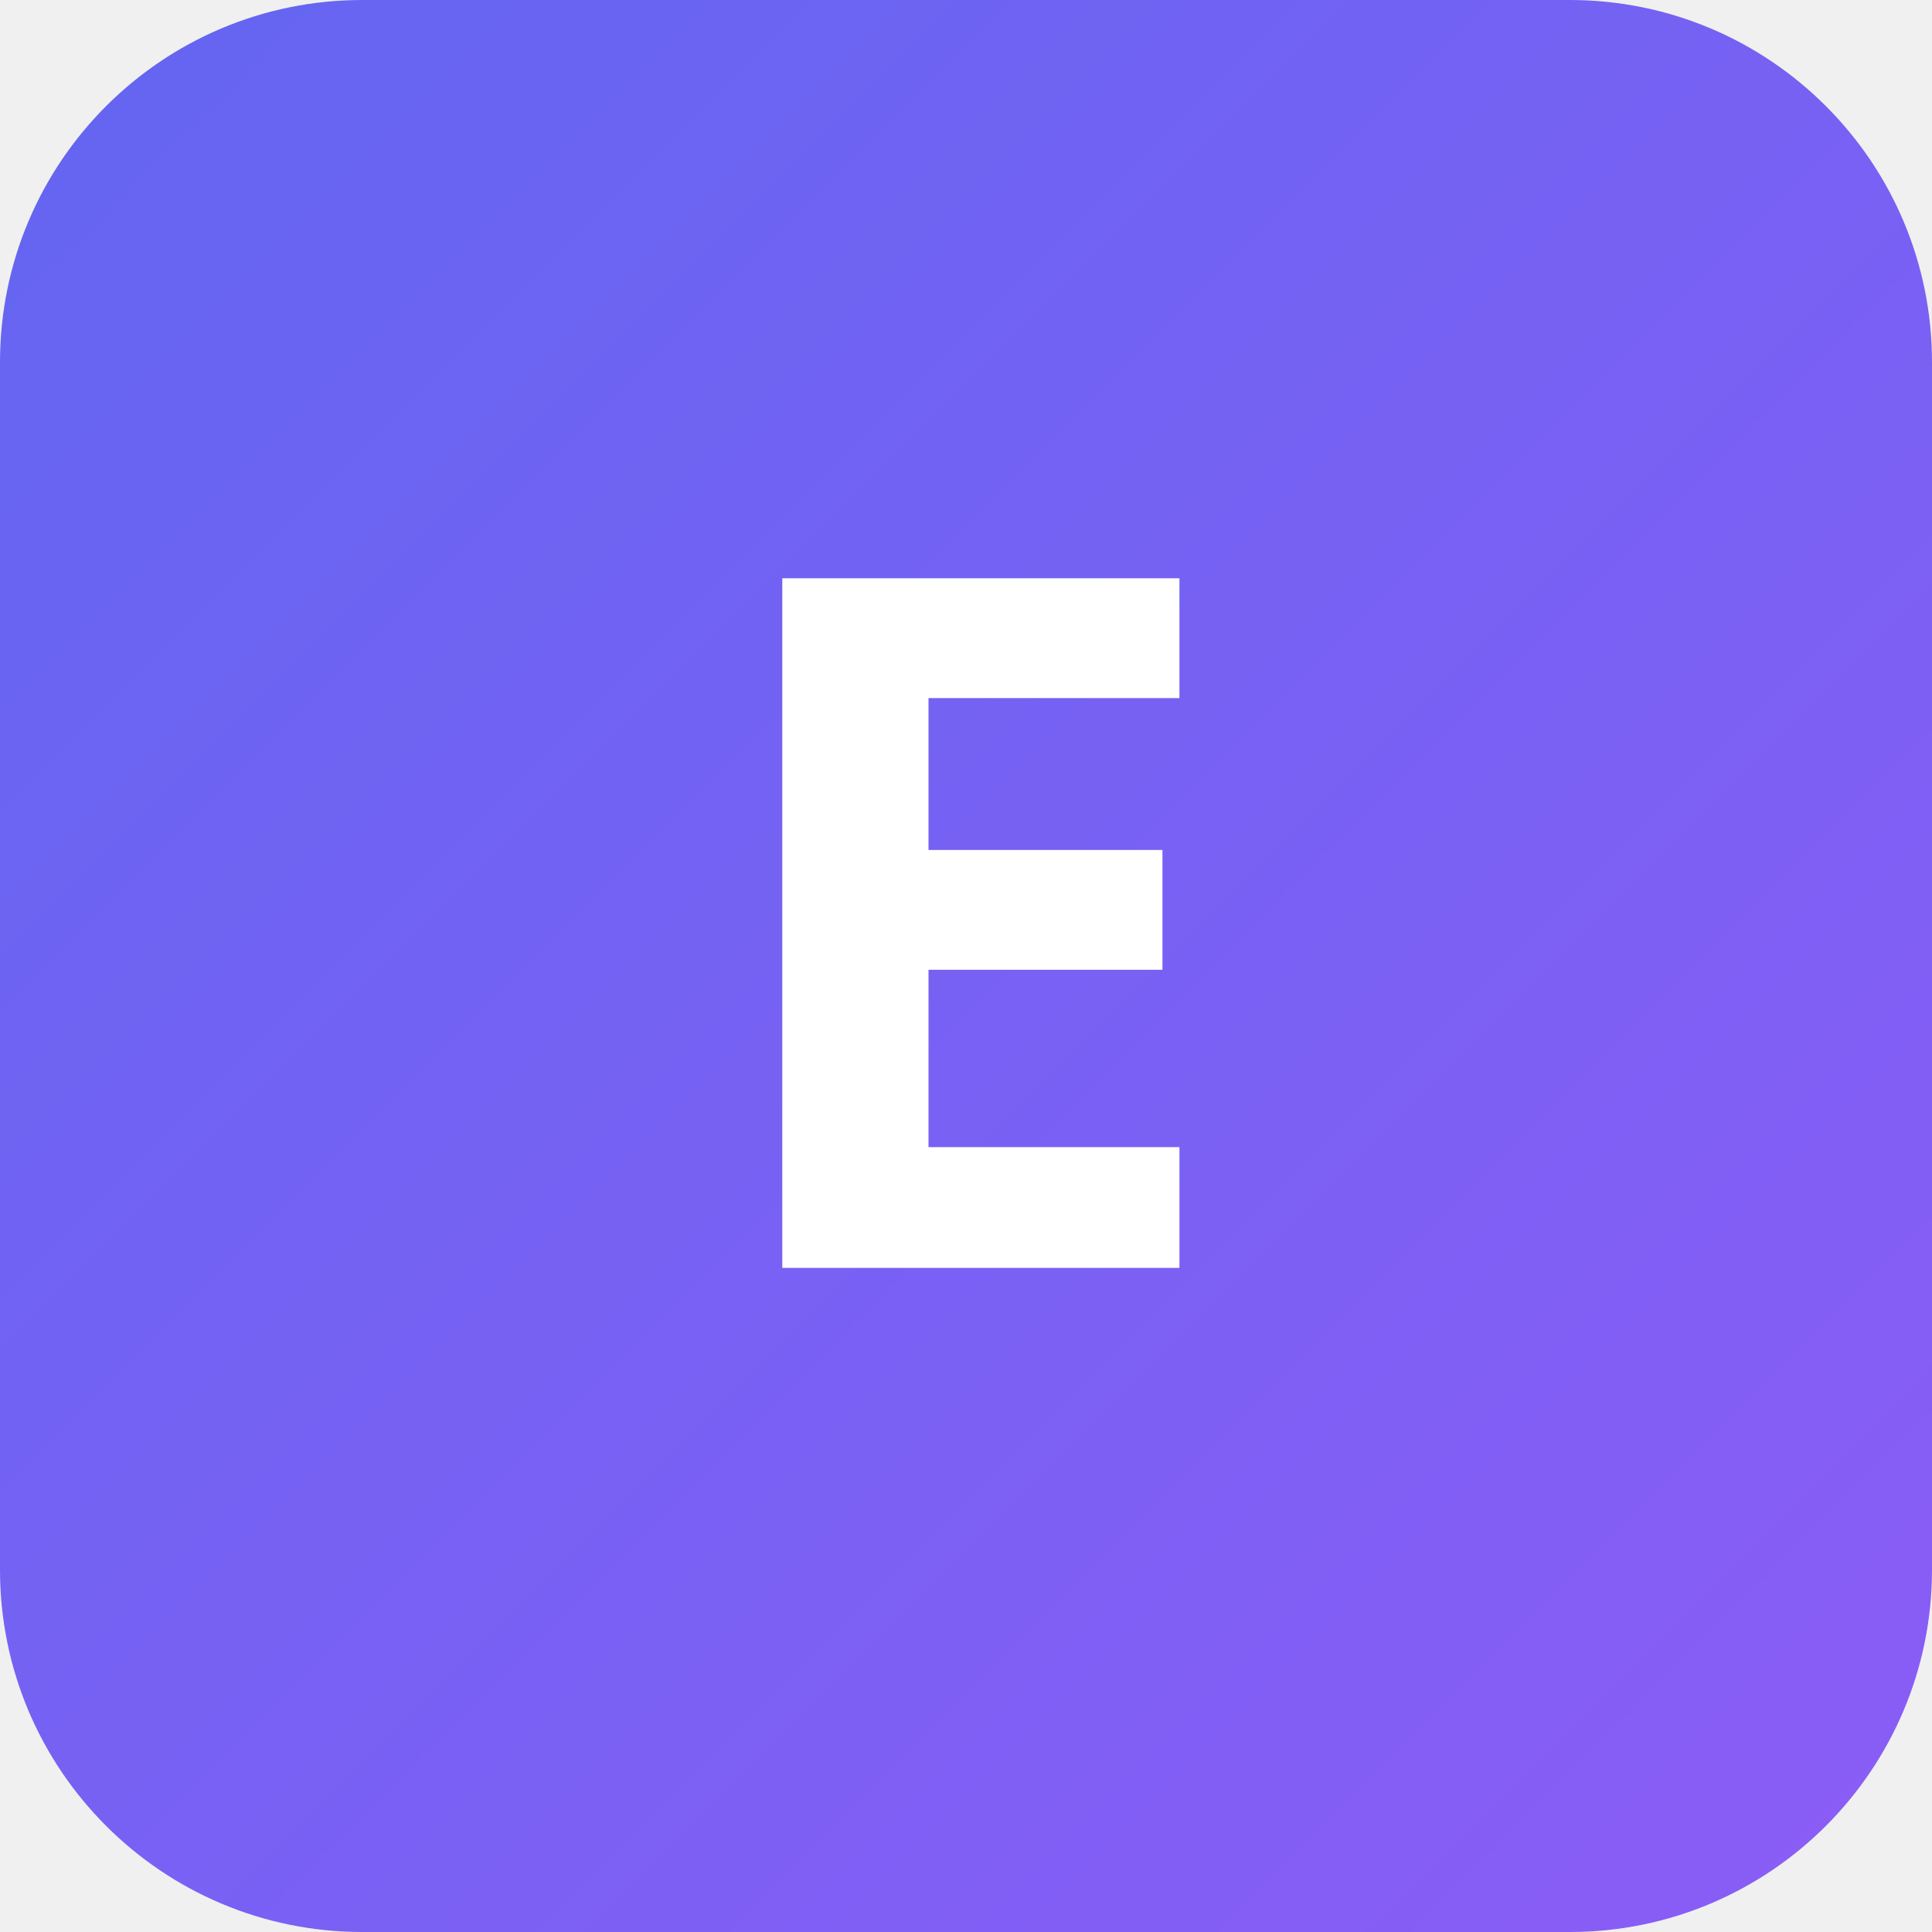
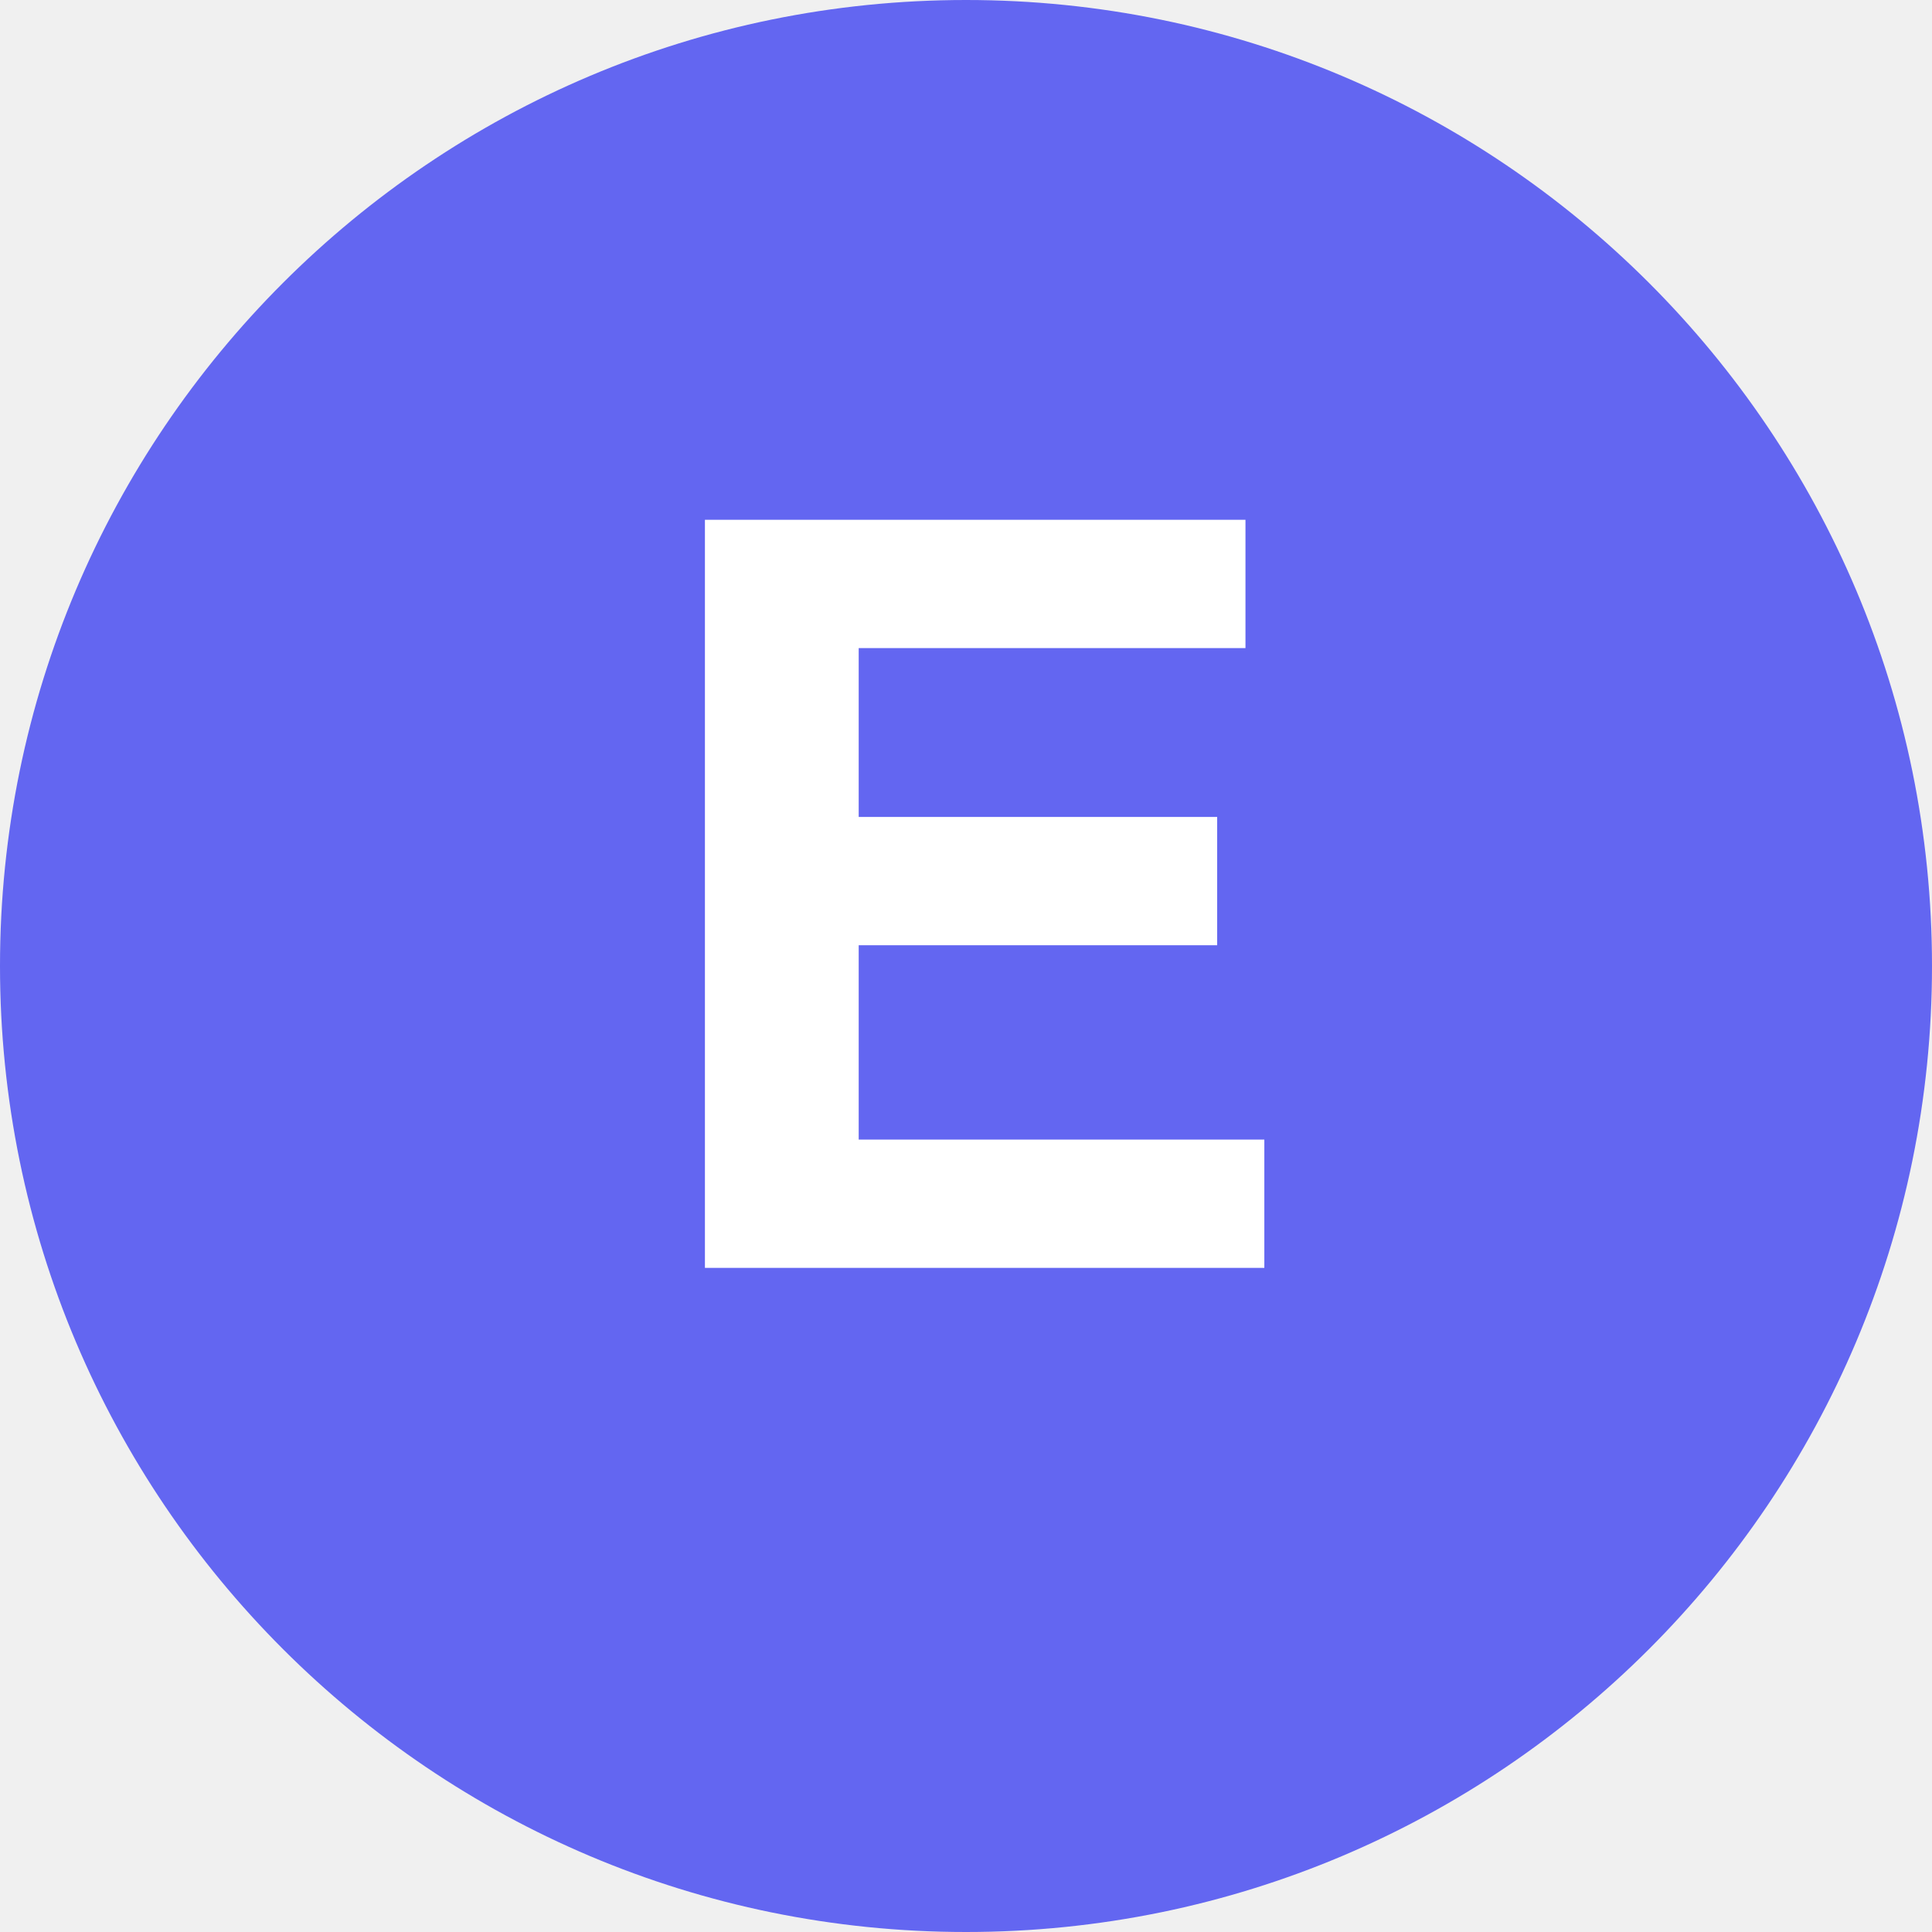
<svg xmlns="http://www.w3.org/2000/svg" viewBox="0 0 32 32">
-   <defs>
-     <linearGradient id="bg" x1="0%" y1="0%" x2="100%" y2="100%">
-       <stop offset="0%" style="stop-color:#6366f1" />
-       <stop offset="100%" style="stop-color:#8b5cf6" />
-     </linearGradient>
-   </defs>
-   <rect width="32" height="32" rx="6" fill="url(#bg)" />
-   <text x="16" y="21" font-family="system-ui, sans-serif" font-size="16" font-weight="700" fill="white" text-anchor="middle">E</text>
+   <circle cx="16" cy="16" r="16" fill="#6366f1" />
+   <text x="16" y="21" font-family="-apple-system,Helvetica,sans-serif" font-size="17" font-weight="700" fill="white" text-anchor="middle">E</text>
</svg>
